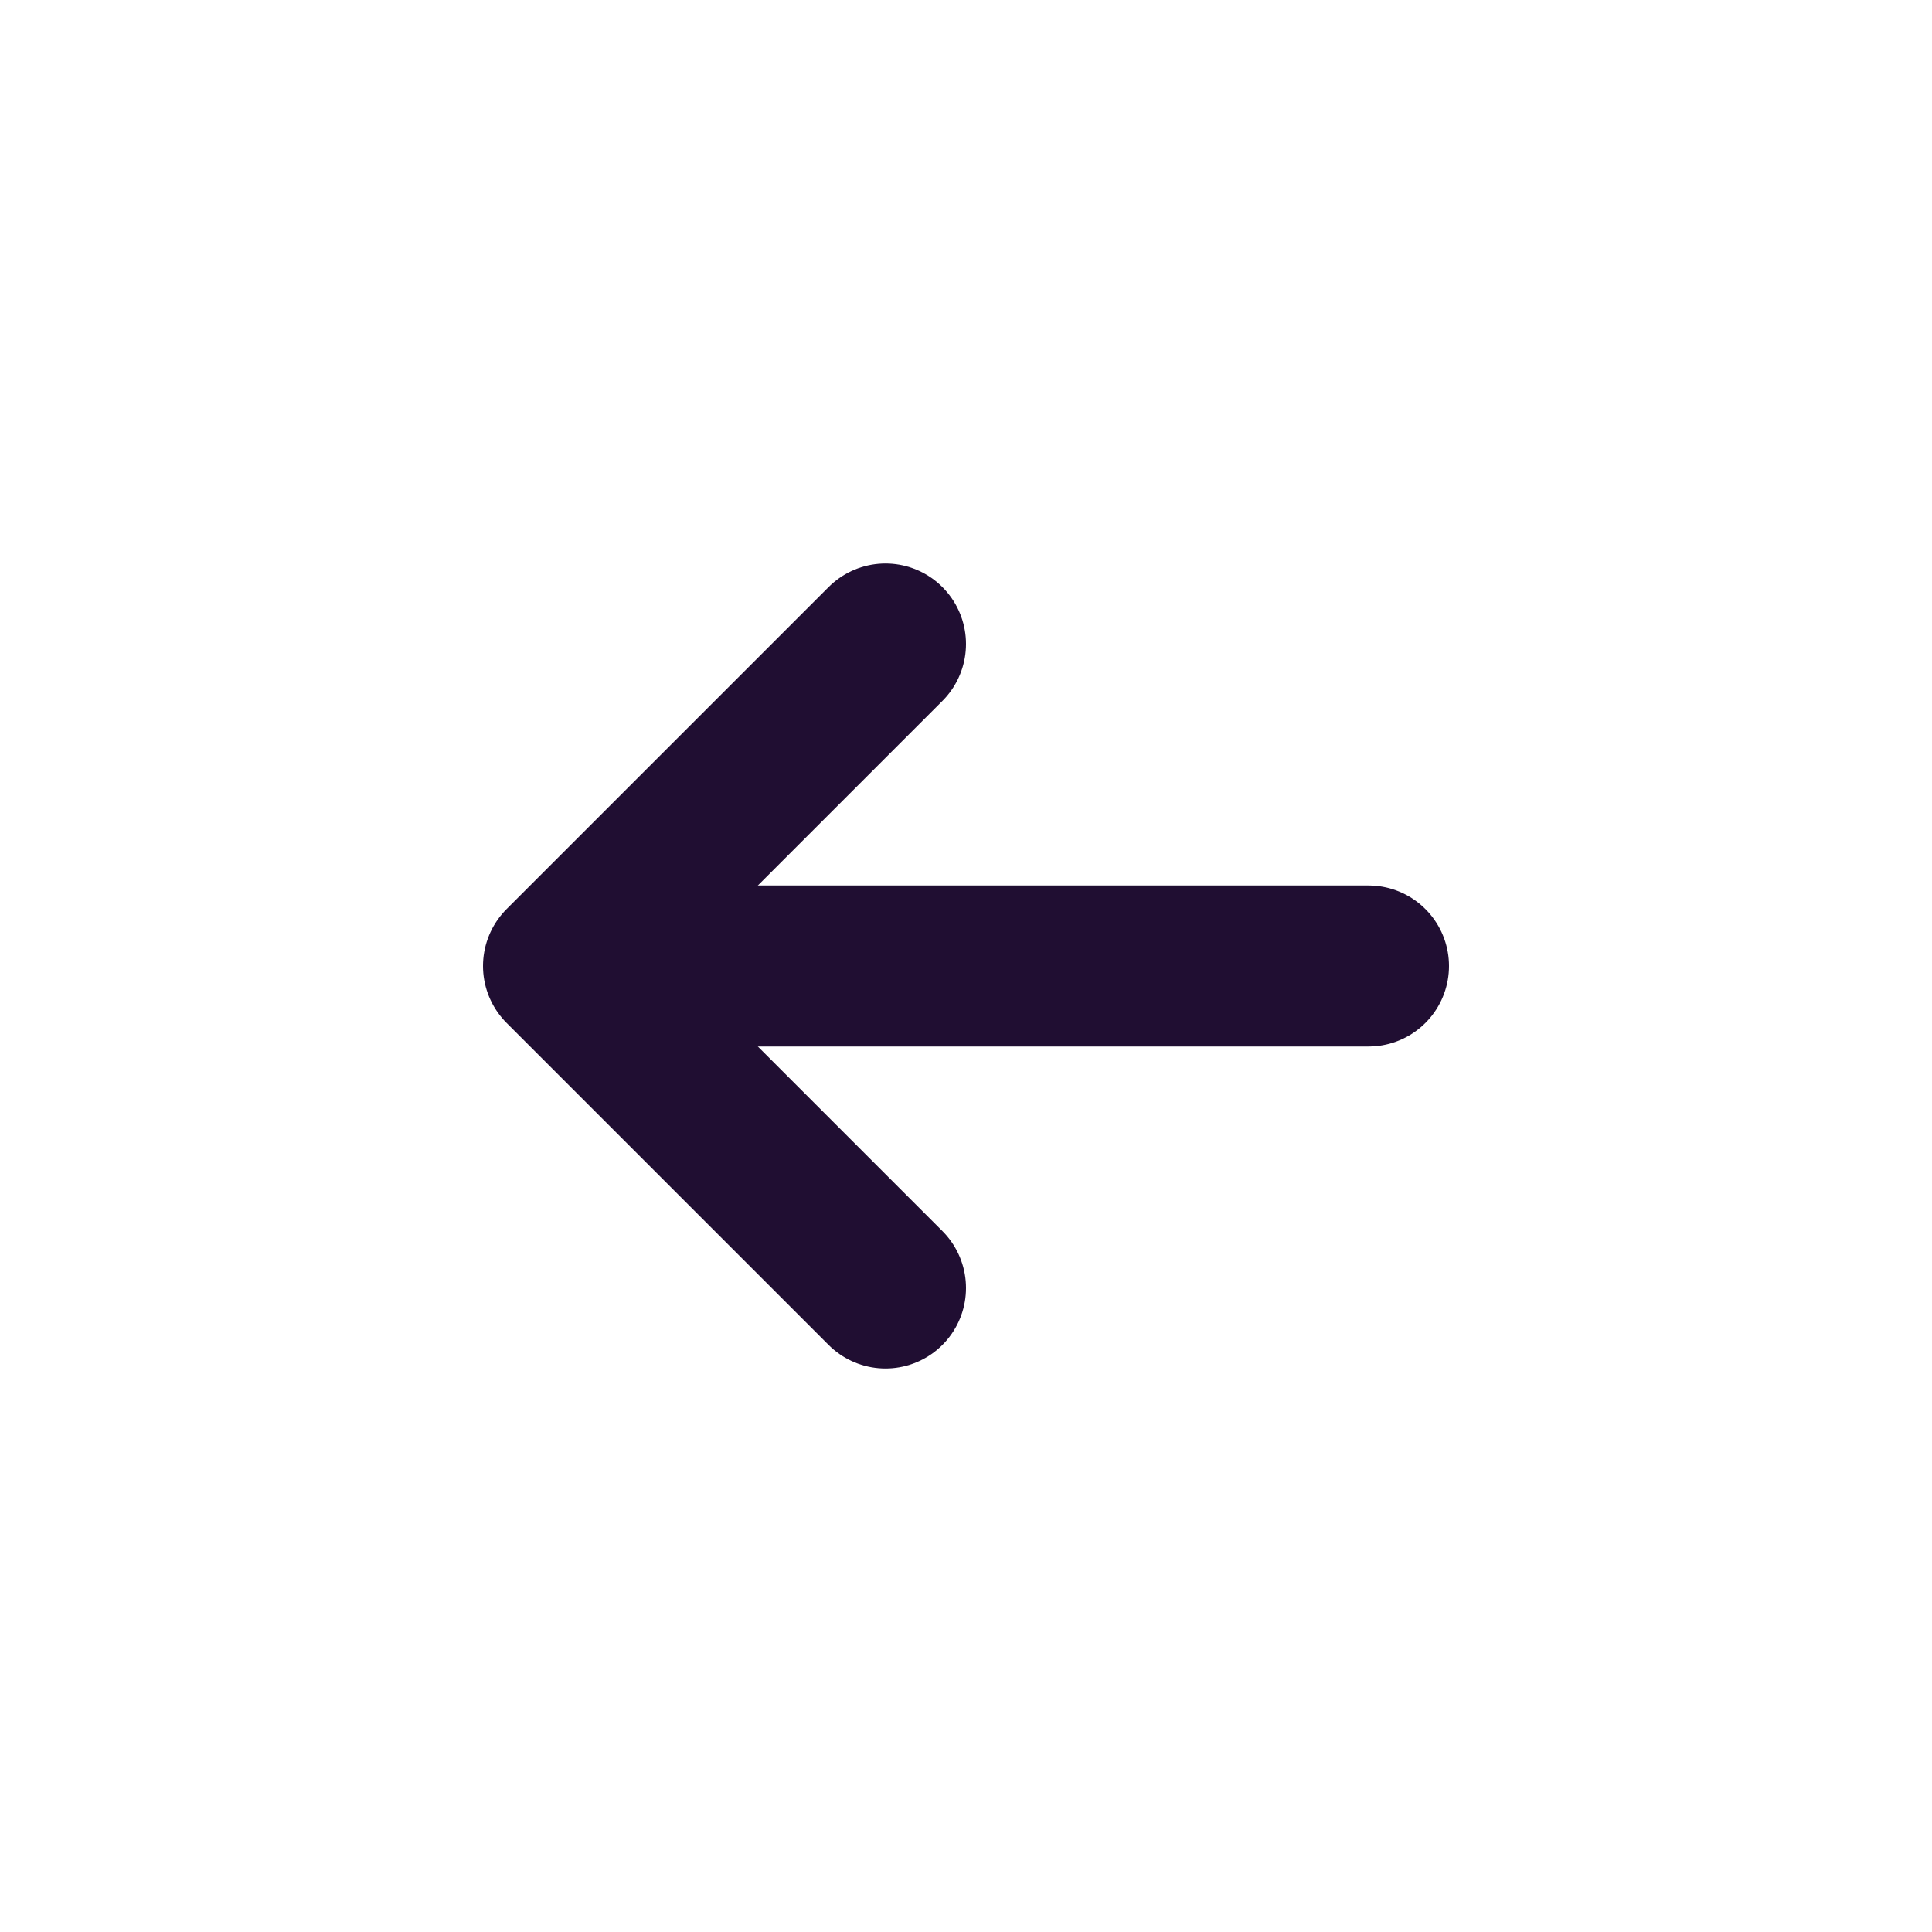
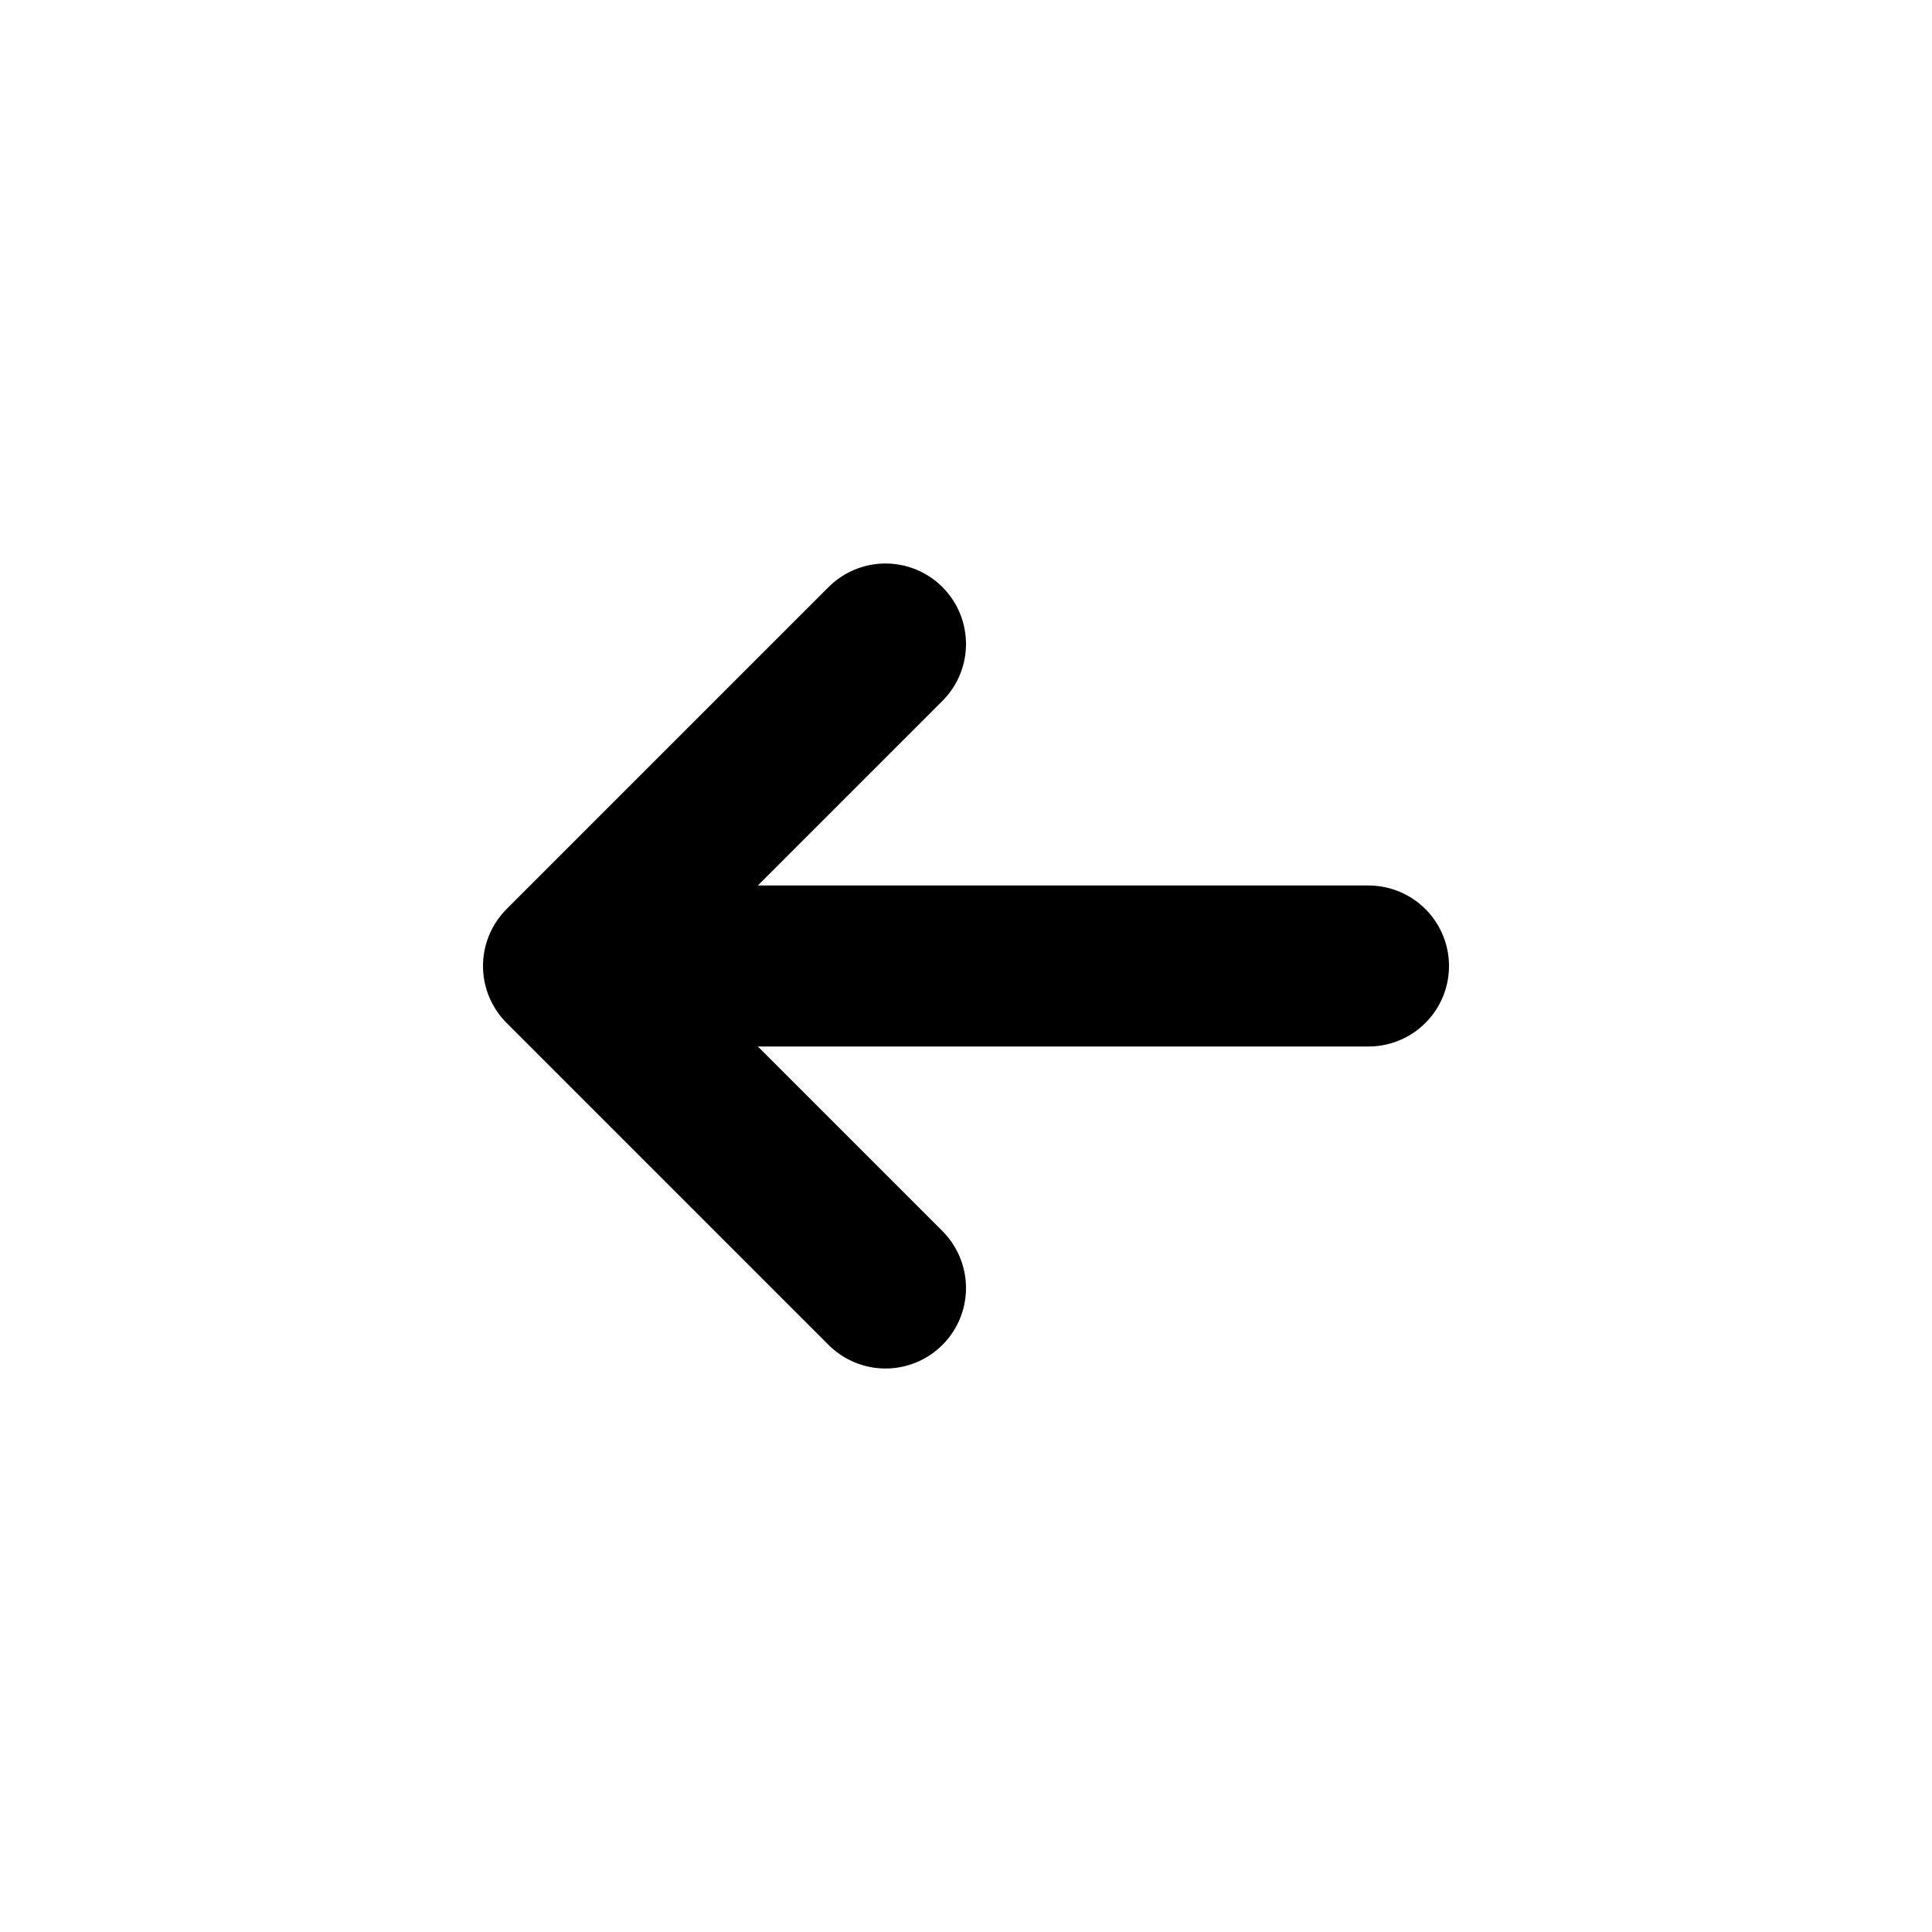
<svg xmlns="http://www.w3.org/2000/svg" width="800px" height="800px" viewBox="0 0 24 24" fill="none">
-   <path d="M17 12L8 12" stroke="#200E32" stroke-width="2" stroke-linecap="round" stroke-linejoin="round" />
-   <path d="M11 8L7 12L11 16" stroke="#200E32" stroke-width="2" stroke-linecap="round" stroke-linejoin="round" />
+   <path d="M17 12L8 12" stroke="currentColor" stroke-width="2" stroke-linecap="round" stroke-linejoin="round" />
+   <path d="M11 8L7 12L11 16" stroke="currentColor" stroke-width="2" stroke-linecap="round" stroke-linejoin="round" />
</svg>
